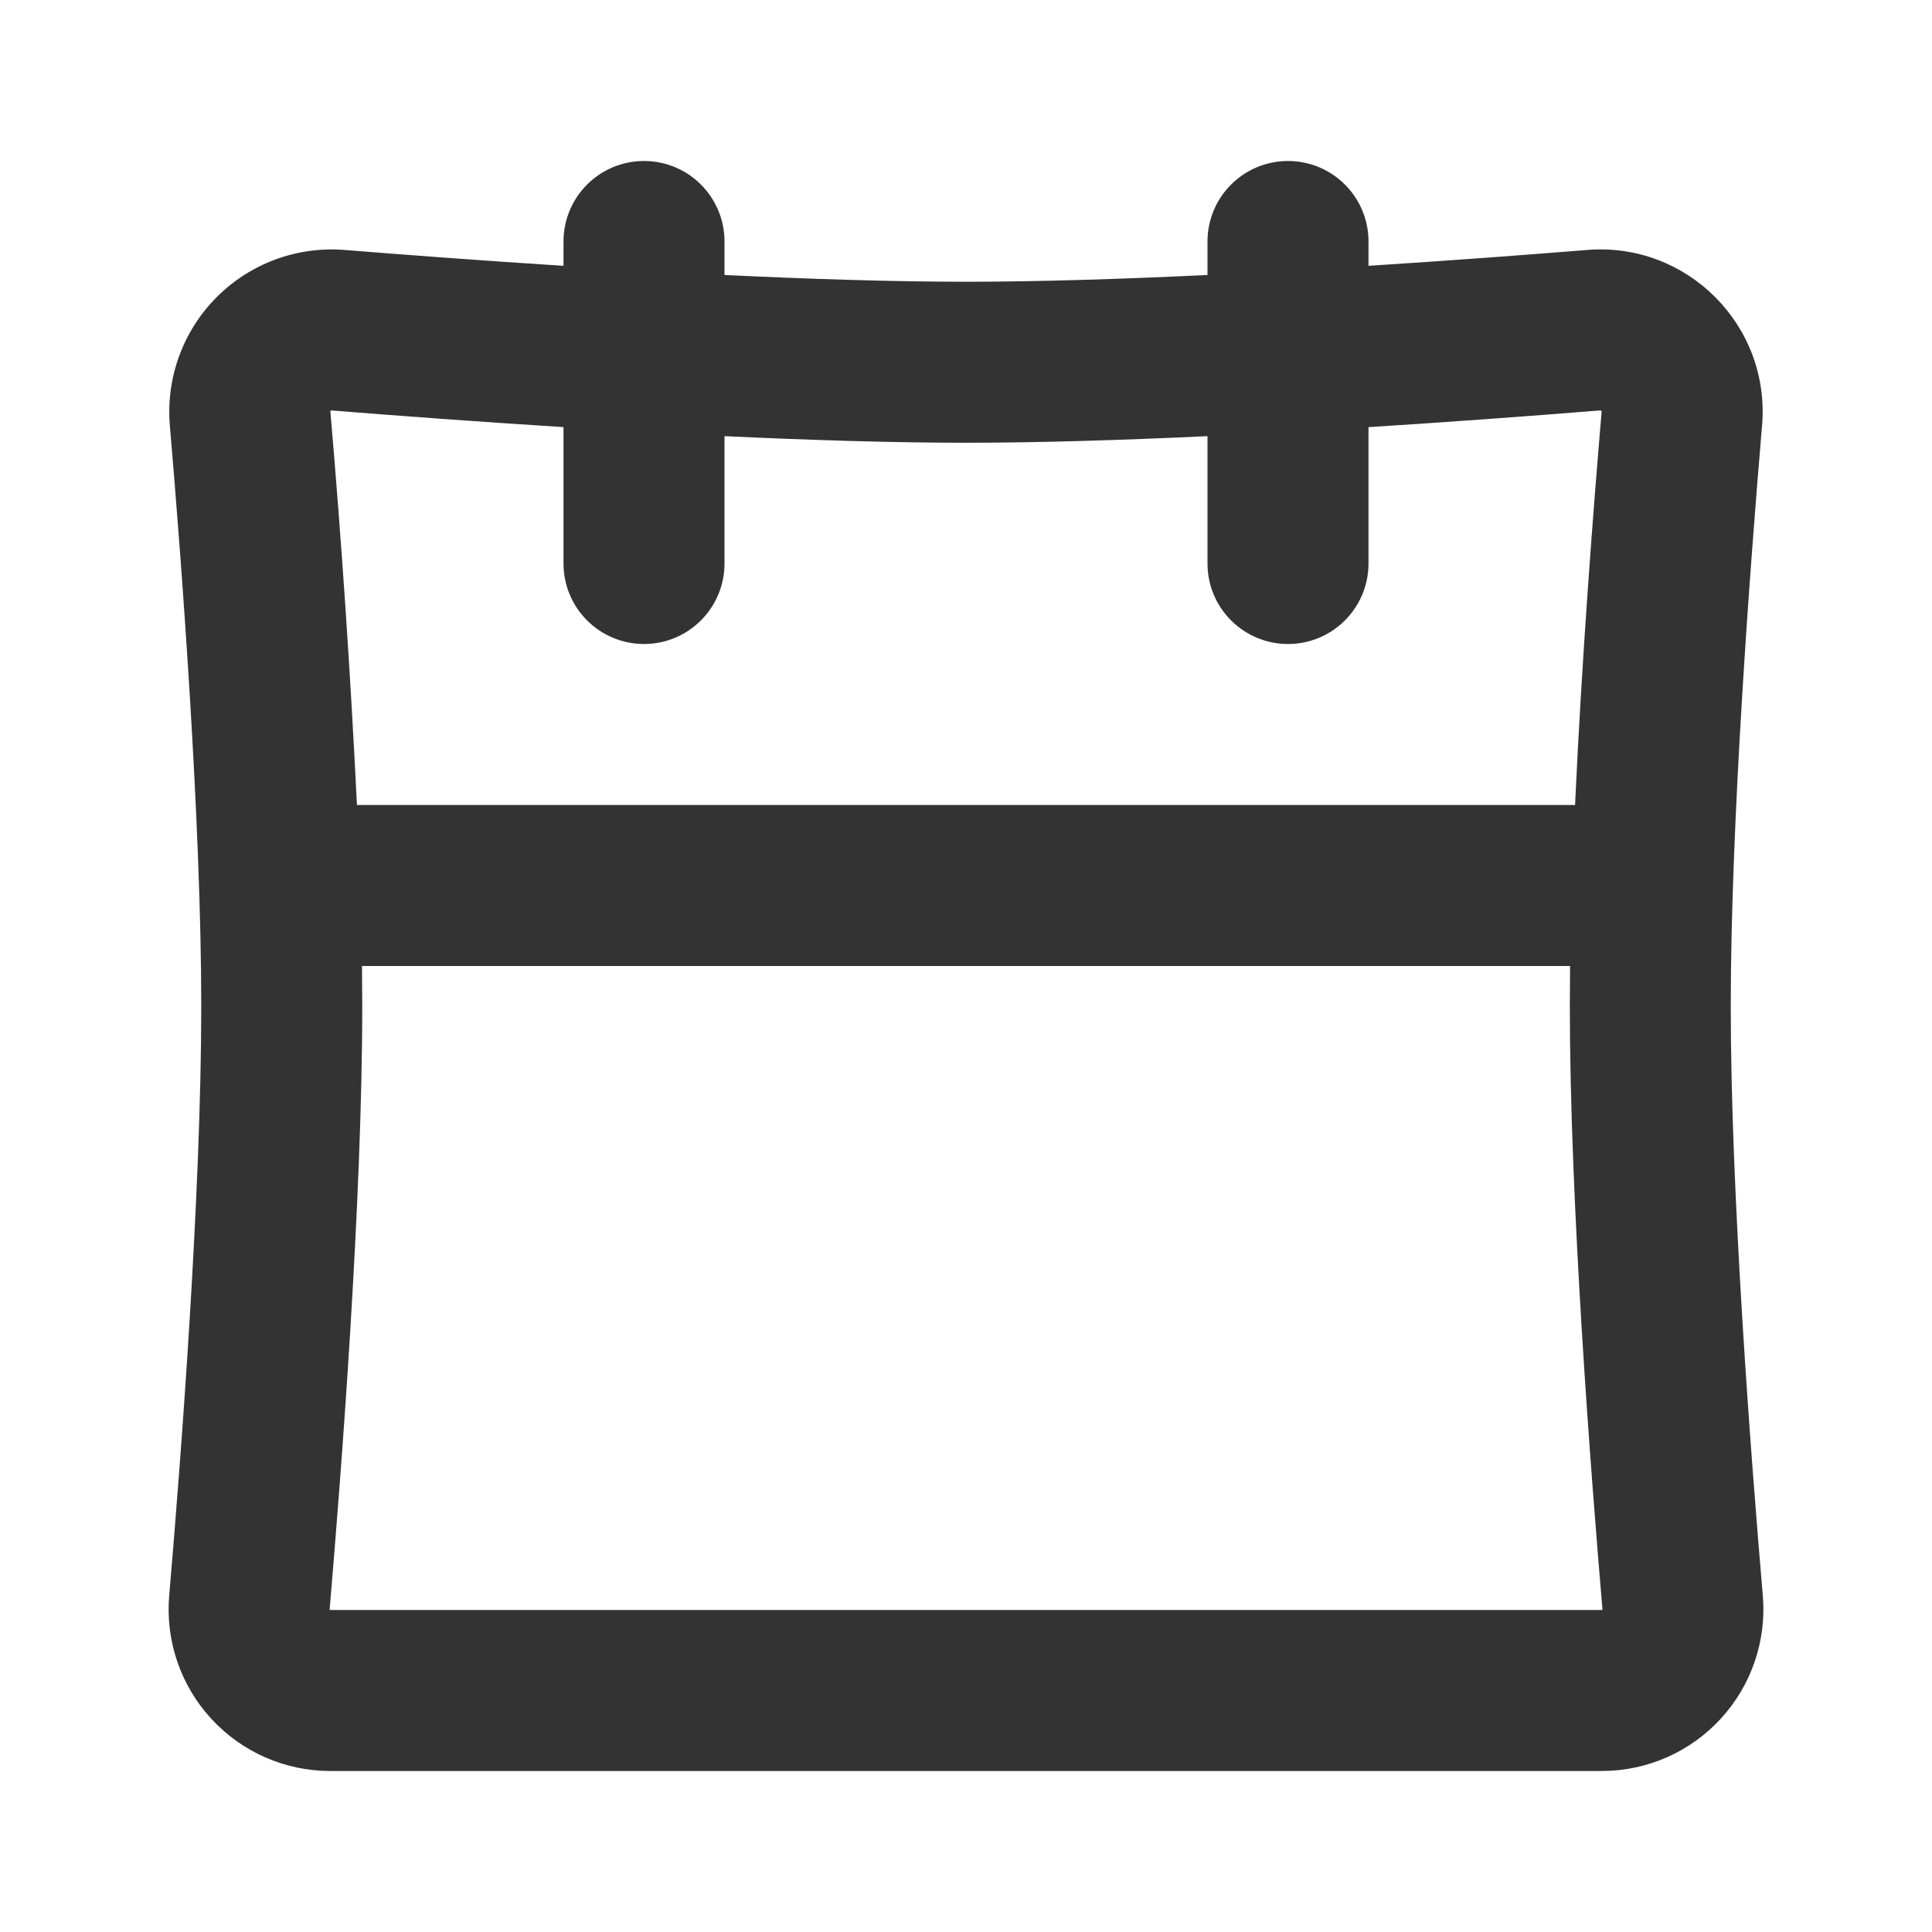
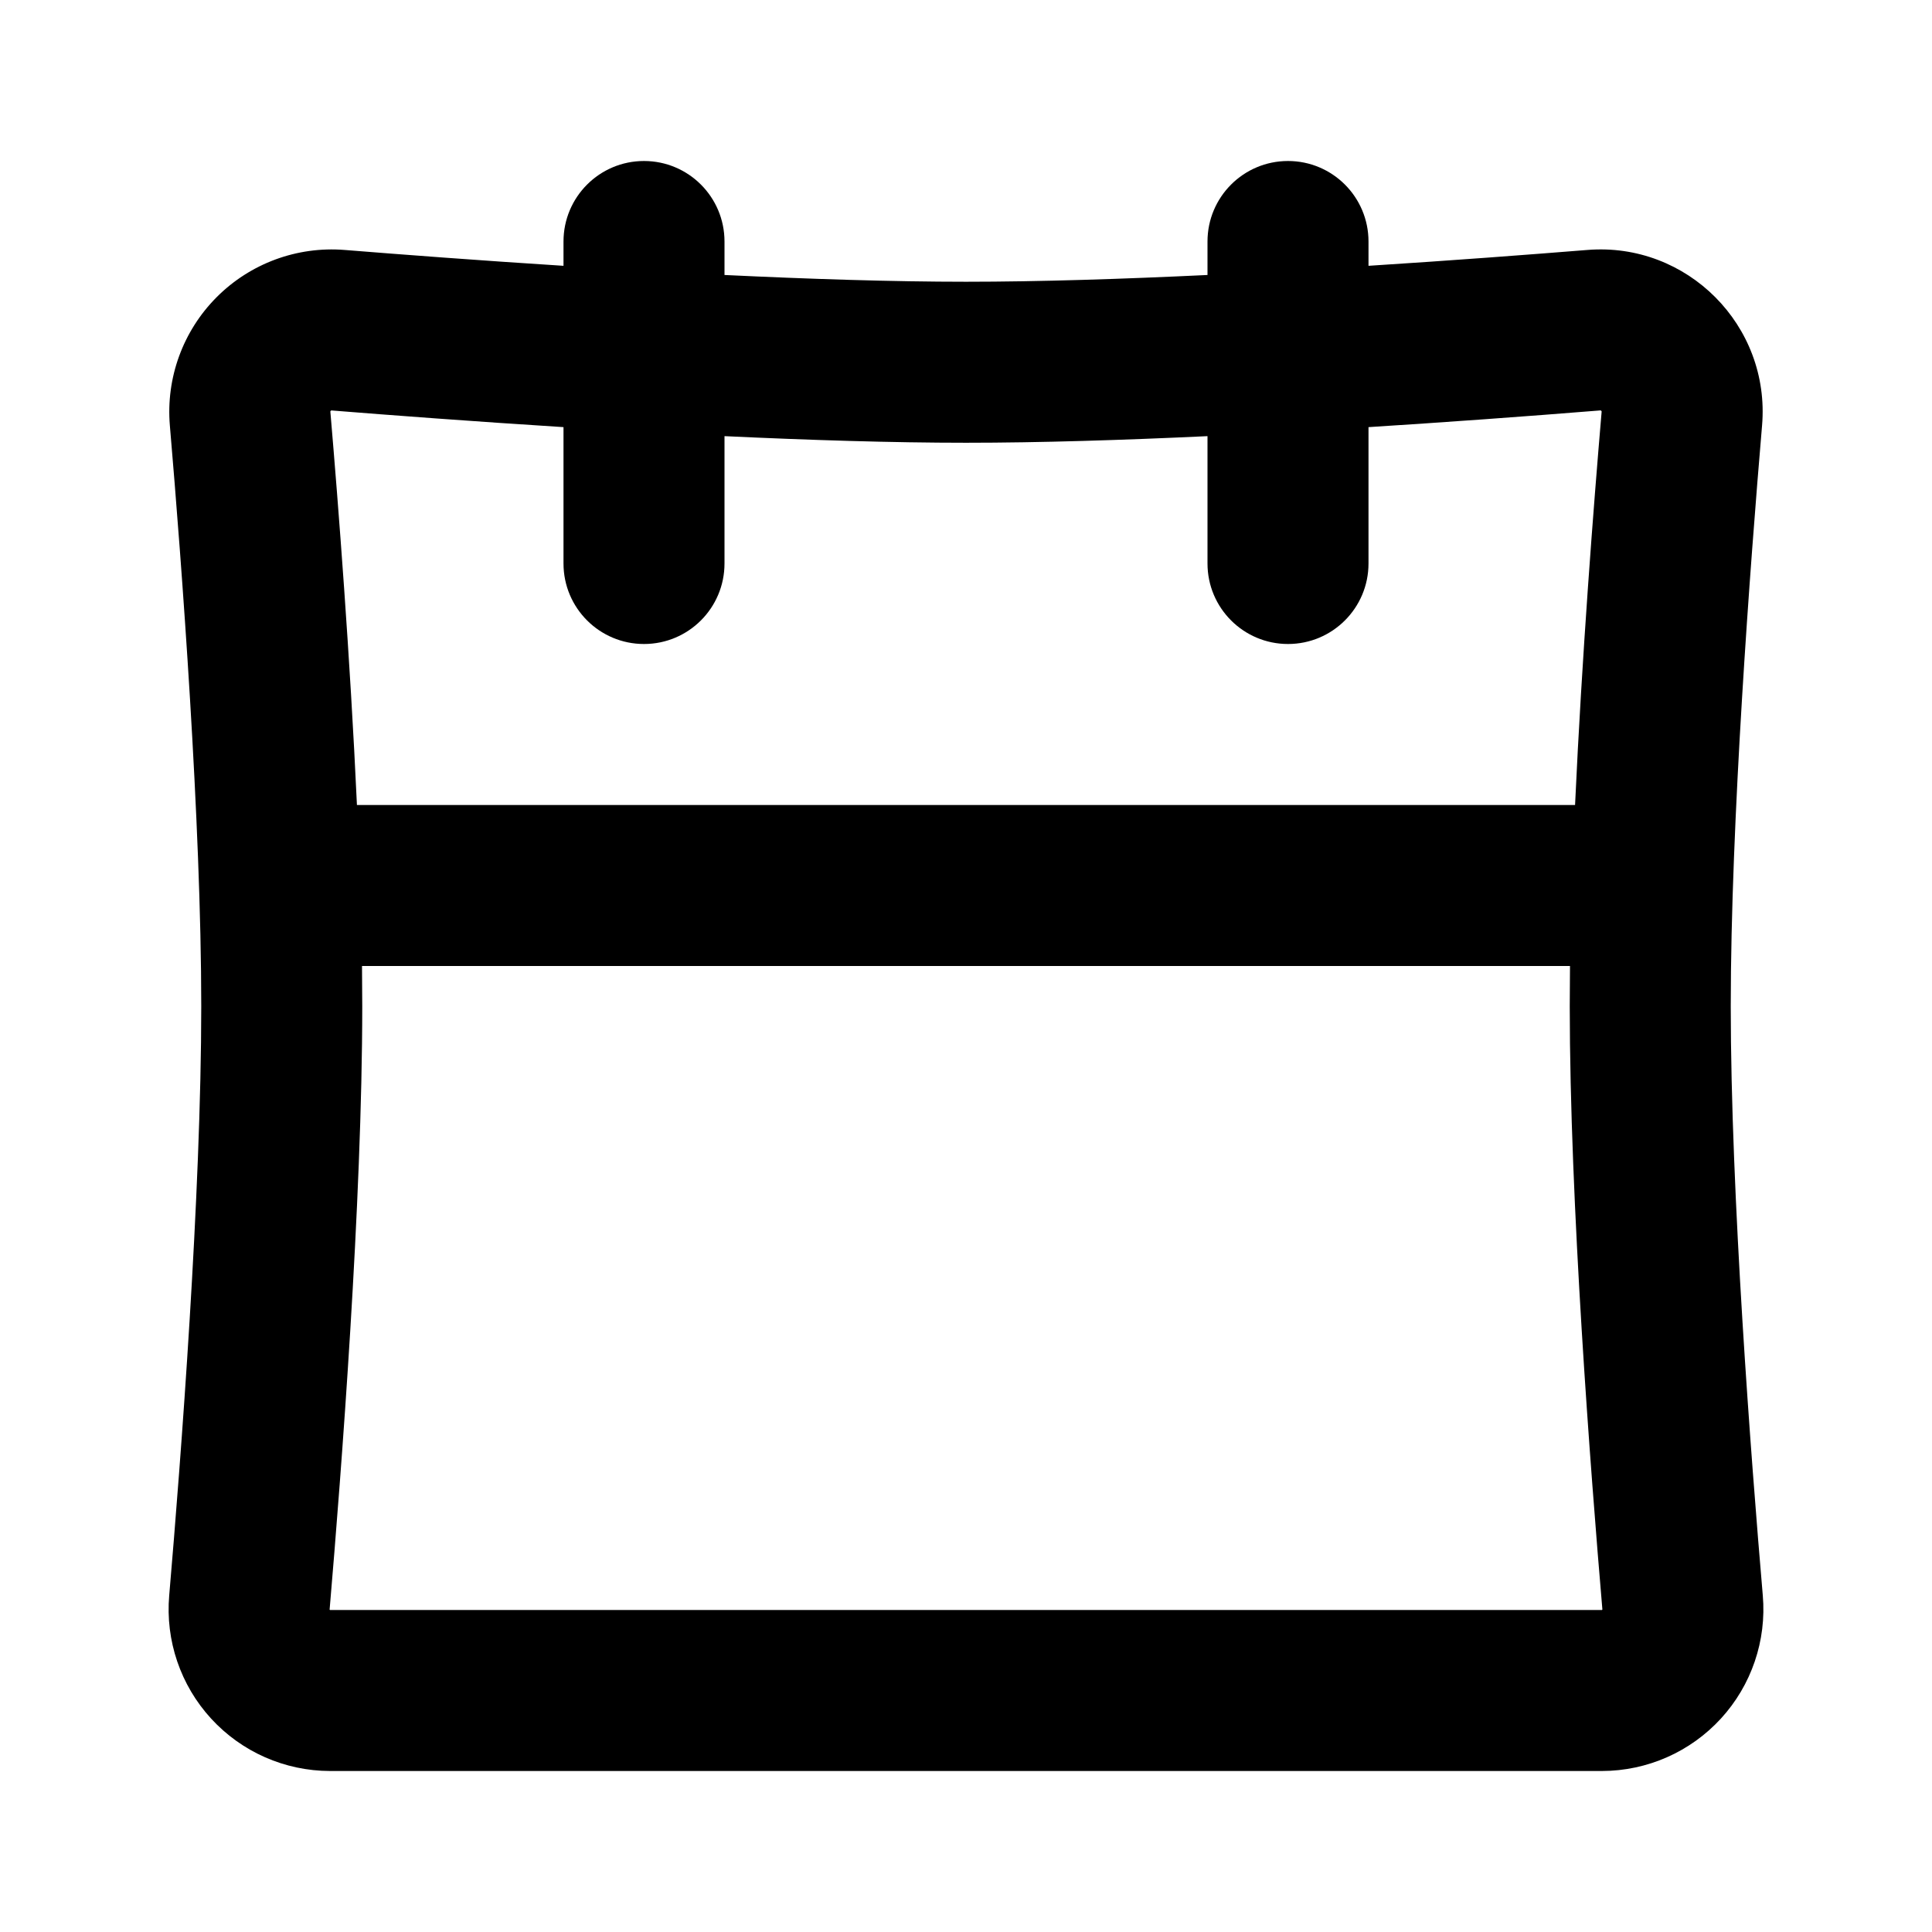
<svg xmlns="http://www.w3.org/2000/svg" width="24" height="24" fill="none" viewBox="0 0 24 24">
-   <path fill="#333" fill-rule="evenodd" d="M8 2a1 1 0 011 1v.416c1.048.05 2.093.084 3 .084s1.952-.034 3-.084V3a1 1 0 112 0v.302c1.051-.067 2.01-.14 2.719-.197 1.24-.1 2.275.94 2.17 2.18-.147 1.73-.389 4.935-.389 7.215 0 2.327.252 5.616.398 7.319A2.008 2.008 0 0119.9 22H4.1a2.008 2.008 0 01-1.998-2.181c.146-1.703.398-4.992.398-7.319 0-2.28-.242-5.484-.39-7.215a2.017 2.017 0 012.171-2.18c.709.057 1.668.13 2.719.197V3a1 1 0 011-1zm7 3.418V7a1 1 0 102 0V5.306a170.345 170.345 0 002.884-.208.02.02 0 01.008.005.02.02 0 01.004.007v.005c-.1 1.171-.246 3.054-.33 4.885H4.434a132.518 132.518 0 00-.33-4.89.02.02 0 01.005-.007.02.02 0 01.006-.004h.006c.736.059 1.757.136 2.879.207V7a1 1 0 102 0V5.418c1.044.049 2.086.082 3 .082.914 0 1.956-.033 3-.082zM4.497 12l.003.5c0 2.423-.26 5.79-.405 7.49a.02.02 0 000 .004v.002l.003.003.001.001h15.803l.001-.001a.016.016 0 00.003-.005v-.005c-.145-1.7-.405-5.066-.405-7.489l.003-.5H4.497z" />
+   <path fill="currentColor" fill-rule="evenodd" d="M8 2a1 1 0 011 1v.416c1.048.05 2.093.084 3 .084s1.952-.034 3-.084V3a1 1 0 112 0v.302c1.051-.067 2.01-.14 2.719-.197 1.24-.1 2.275.94 2.17 2.18-.147 1.73-.389 4.935-.389 7.215 0 2.327.252 5.616.398 7.319A2.008 2.008 0 0119.9 22H4.1a2.008 2.008 0 01-1.998-2.181c.146-1.703.398-4.992.398-7.319 0-2.28-.242-5.484-.39-7.215a2.017 2.017 0 012.171-2.18c.709.057 1.668.13 2.719.197V3a1 1 0 011-1zm7 3.418V7a1 1 0 102 0V5.306a170.422 170.422 0 002.884-.208l.007.005a.022.022 0 01.005.007v.005c-.1 1.171-.246 3.054-.33 4.885H4.434c-.084-1.83-.23-3.714-.33-4.885V5.11a.02.02 0 01.005-.007.02.02 0 01.006-.004h.006c.736.059 1.757.136 2.879.207V7a1 1 0 102 0V5.418c1.044.049 2.086.082 3 .082.914 0 1.956-.033 3-.082zM4.497 12l.003.5c0 2.423-.26 5.79-.405 7.49a.02.02 0 000 .004v.002l.003.003.001.001H19.9l.002-.001a.014.014 0 00.003-.005v-.005c-.145-1.7-.405-5.066-.405-7.489l.003-.5H4.497z" />
</svg>
